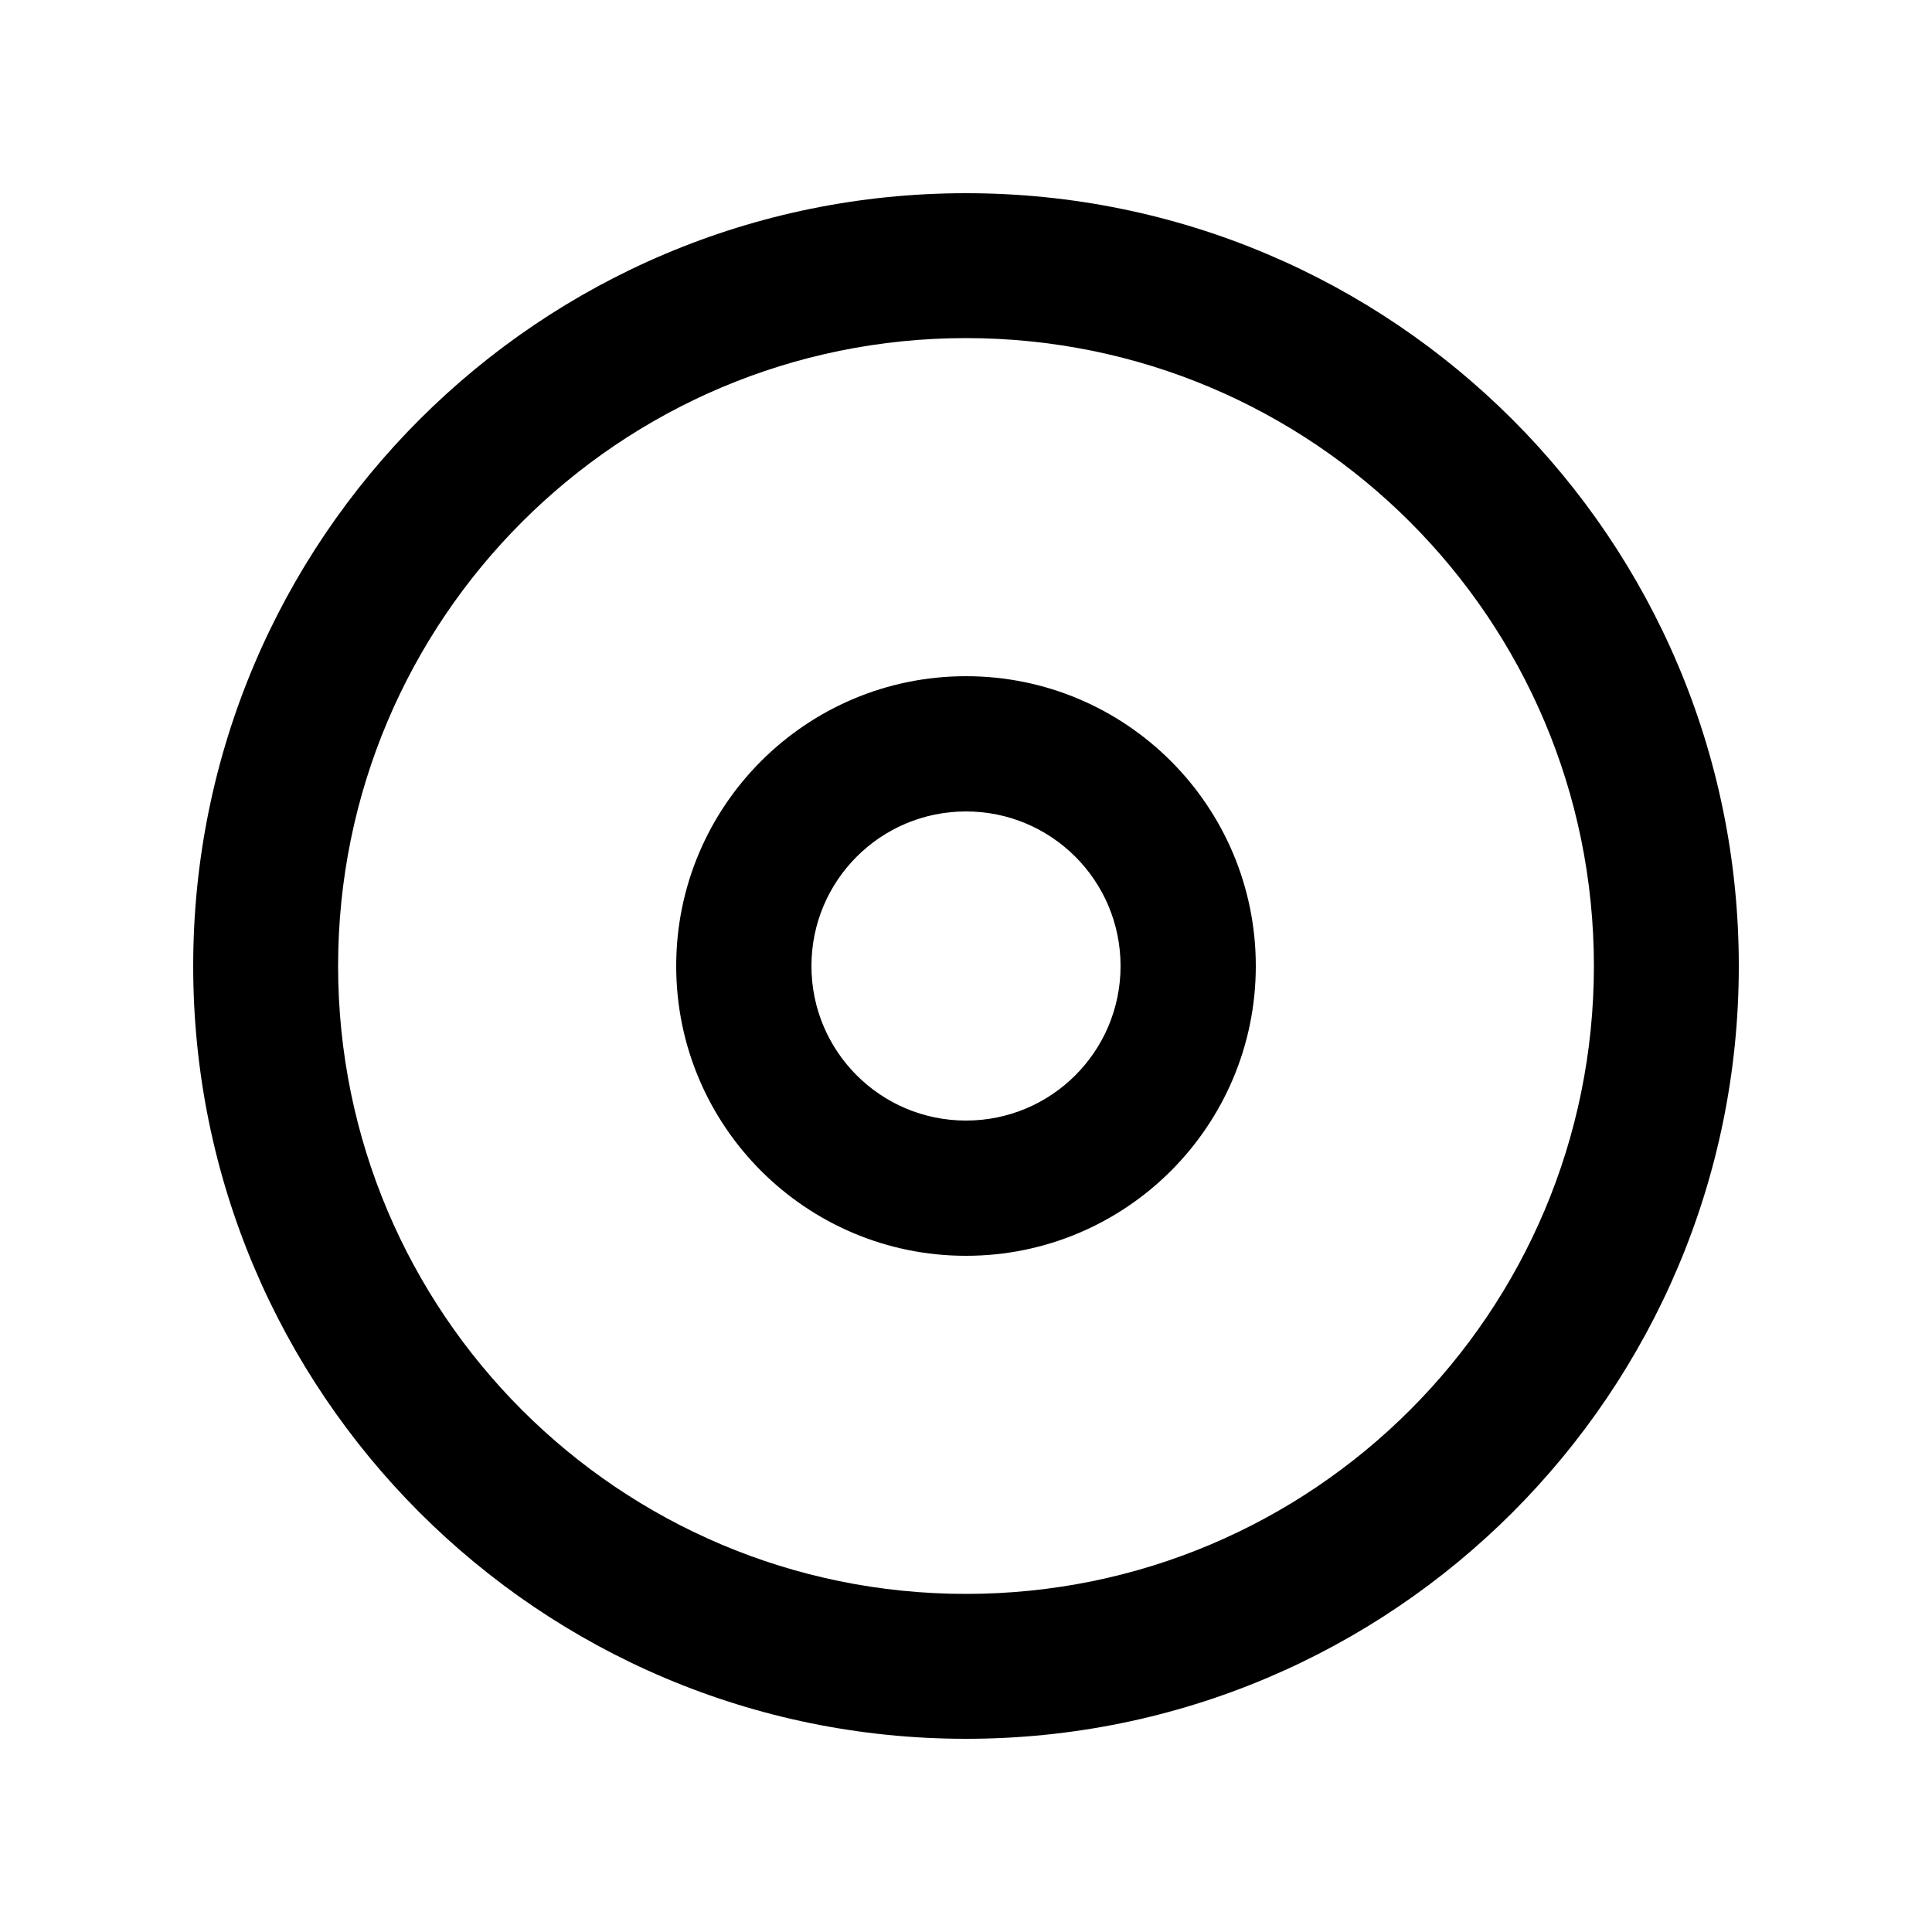
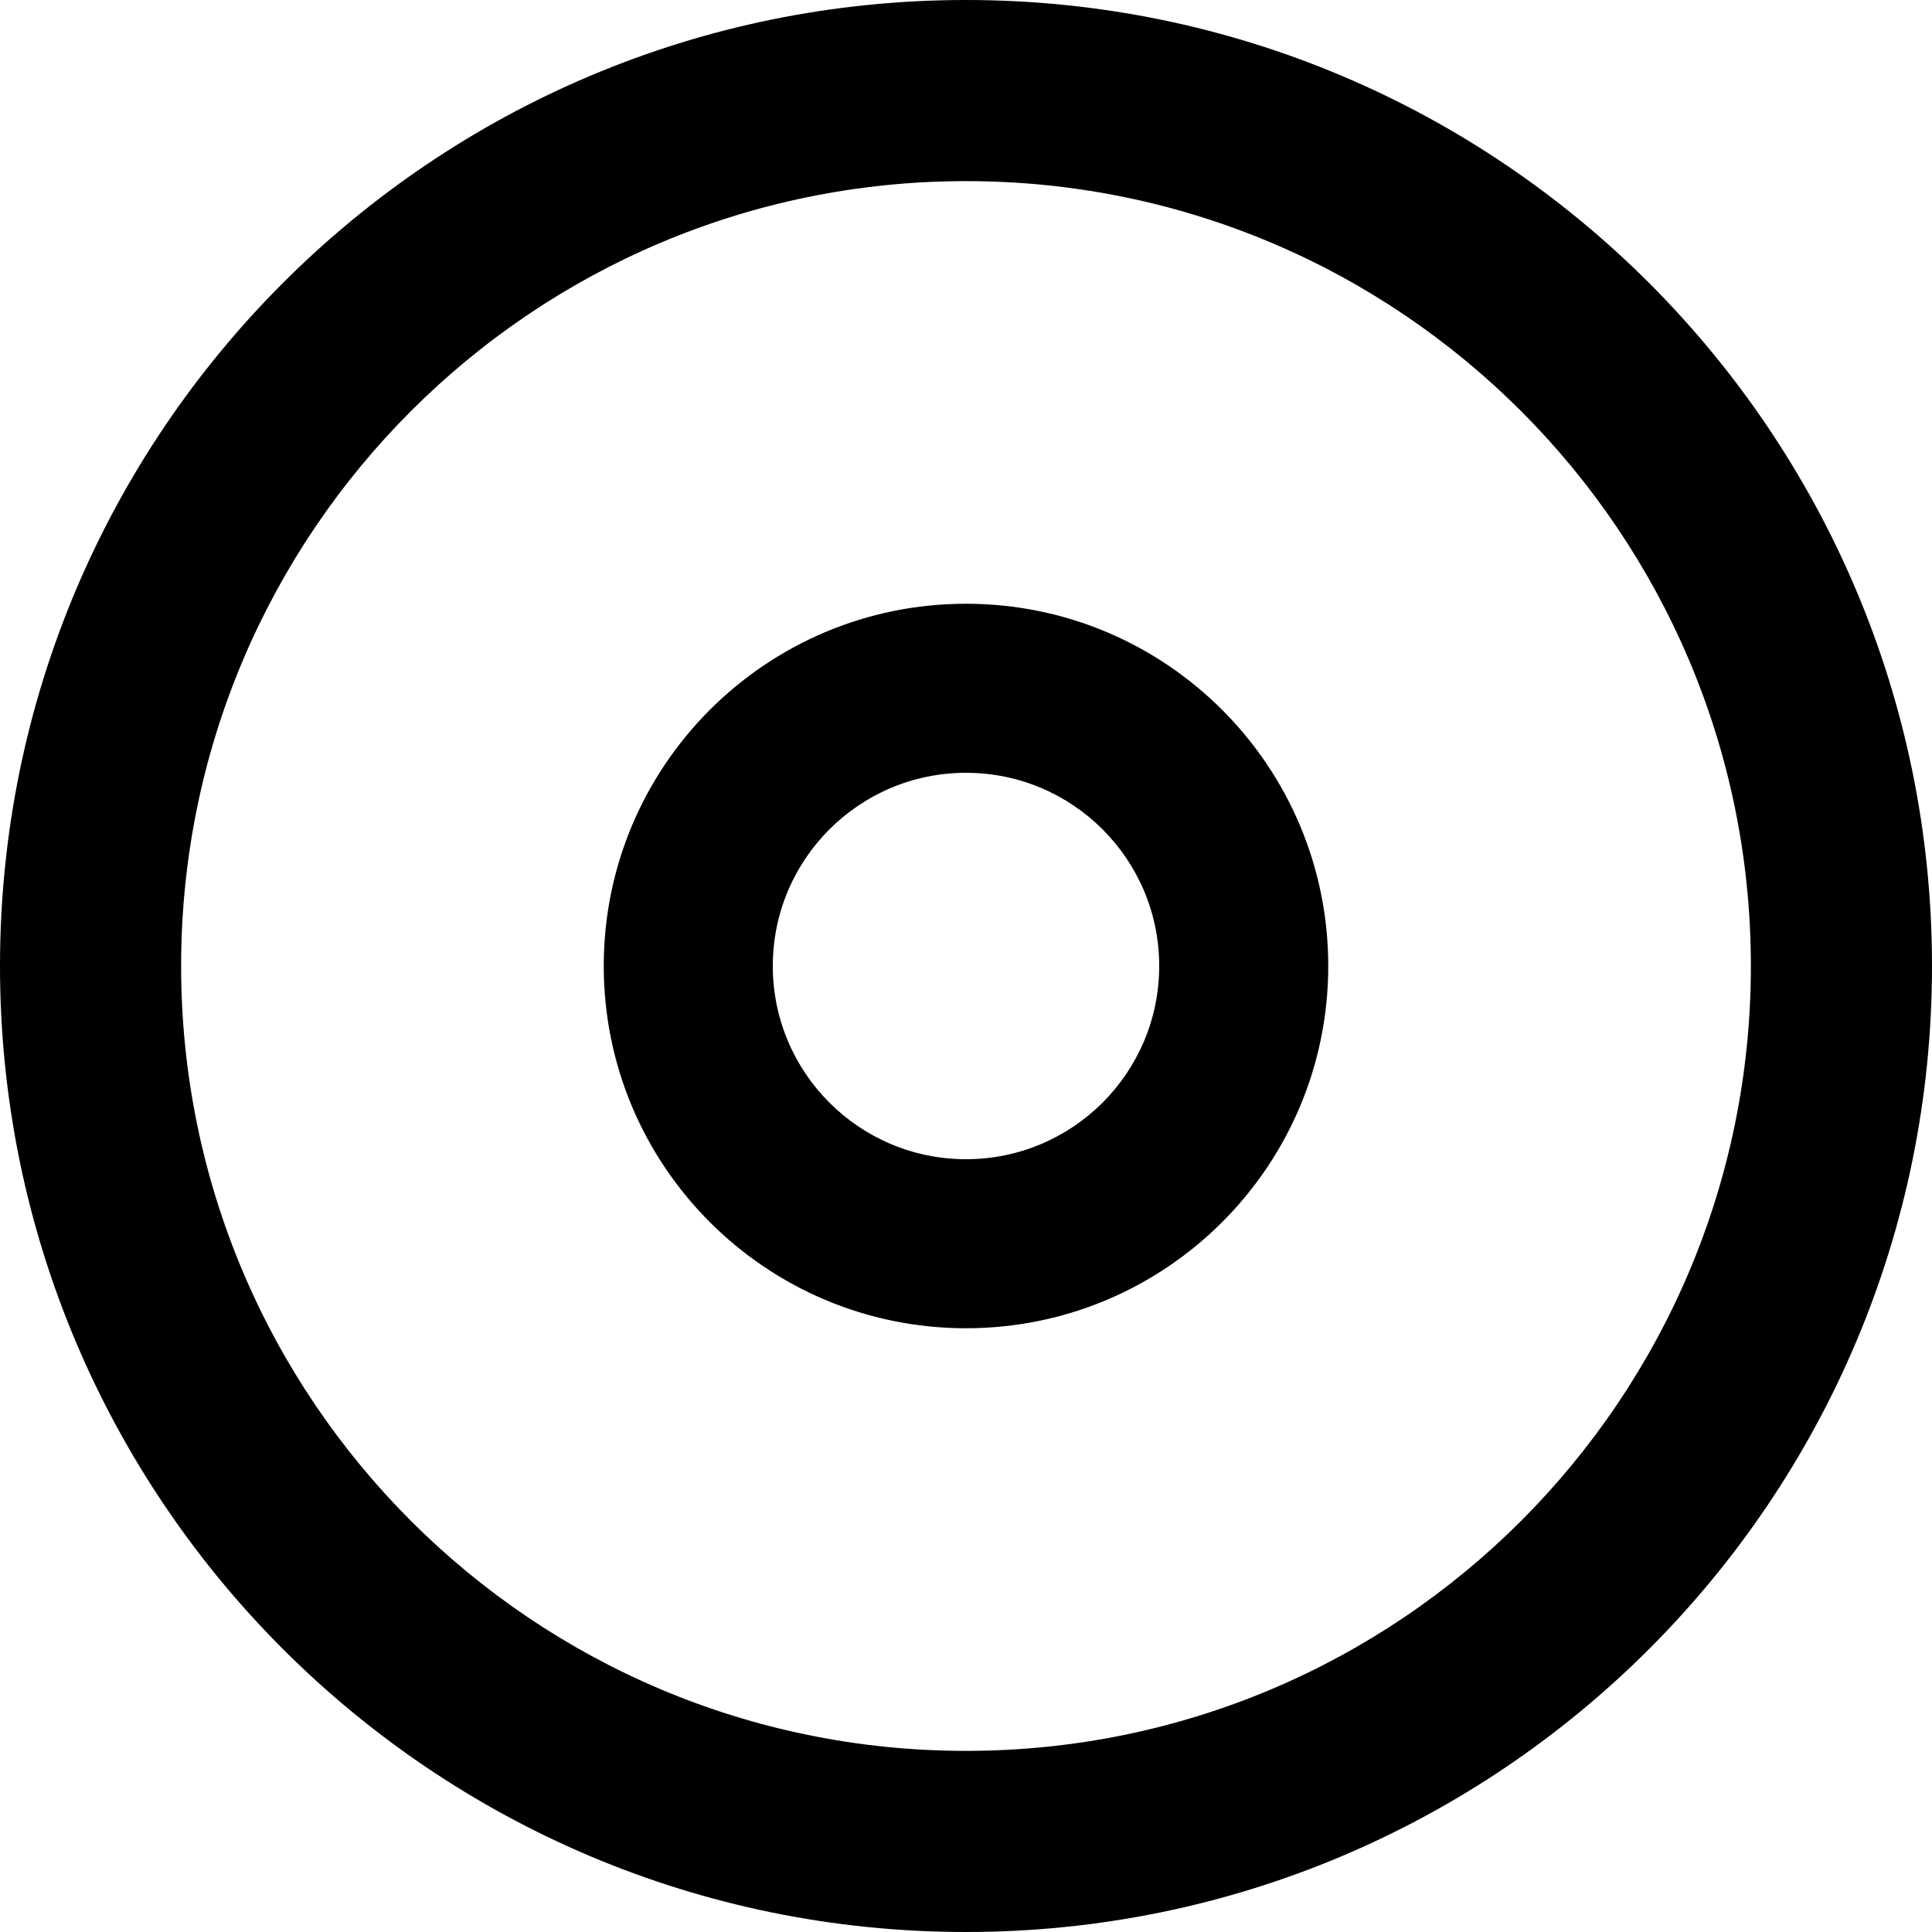
- <svg xmlns="http://www.w3.org/2000/svg" viewBox="0 0 640 640">
-   <path fill="currentColor" d="M528 320C528 205.1 434.9 112 320 112C205.1 112 112 205.1 112 320C112 434.9 205.1 528 320 528C434.9 528 528 434.9 528 320zM64 320C64 178.6 178.6 64 320 64C461.4 64 576 178.6 576 320C576 461.4 461.4 576 320 576C178.6 576 64 461.4 64 320zM371.2 320C371.2 291.7 348.3 268.8 320 268.8C291.7 268.8 268.8 291.7 268.8 320C268.8 348.3 291.7 371.2 320 371.2C348.3 371.2 371.2 348.3 371.2 320zM224 320C224 267 267 224 320 224C373 224 416 267 416 320C416 373 373 416 320 416C267 416 224 373 224 320z" />
+ <svg xmlns="http://www.w3.org/2000/svg" viewBox="0 0 512 512">
+   <path fill="currentColor" d="M464 256a208 208 0 1 0 -416 0 208 208 0 1 0 416 0zM0 256a256 256 0 1 1 512 0 256 256 0 1 1 -512 0zm307.2 0a51.2 51.2 0 1 0 -102.4 0 51.2 51.2 0 1 0 102.4 0zM160 256a96 96 0 1 1 192 0 96 96 0 1 1 -192 0z" />
</svg>
